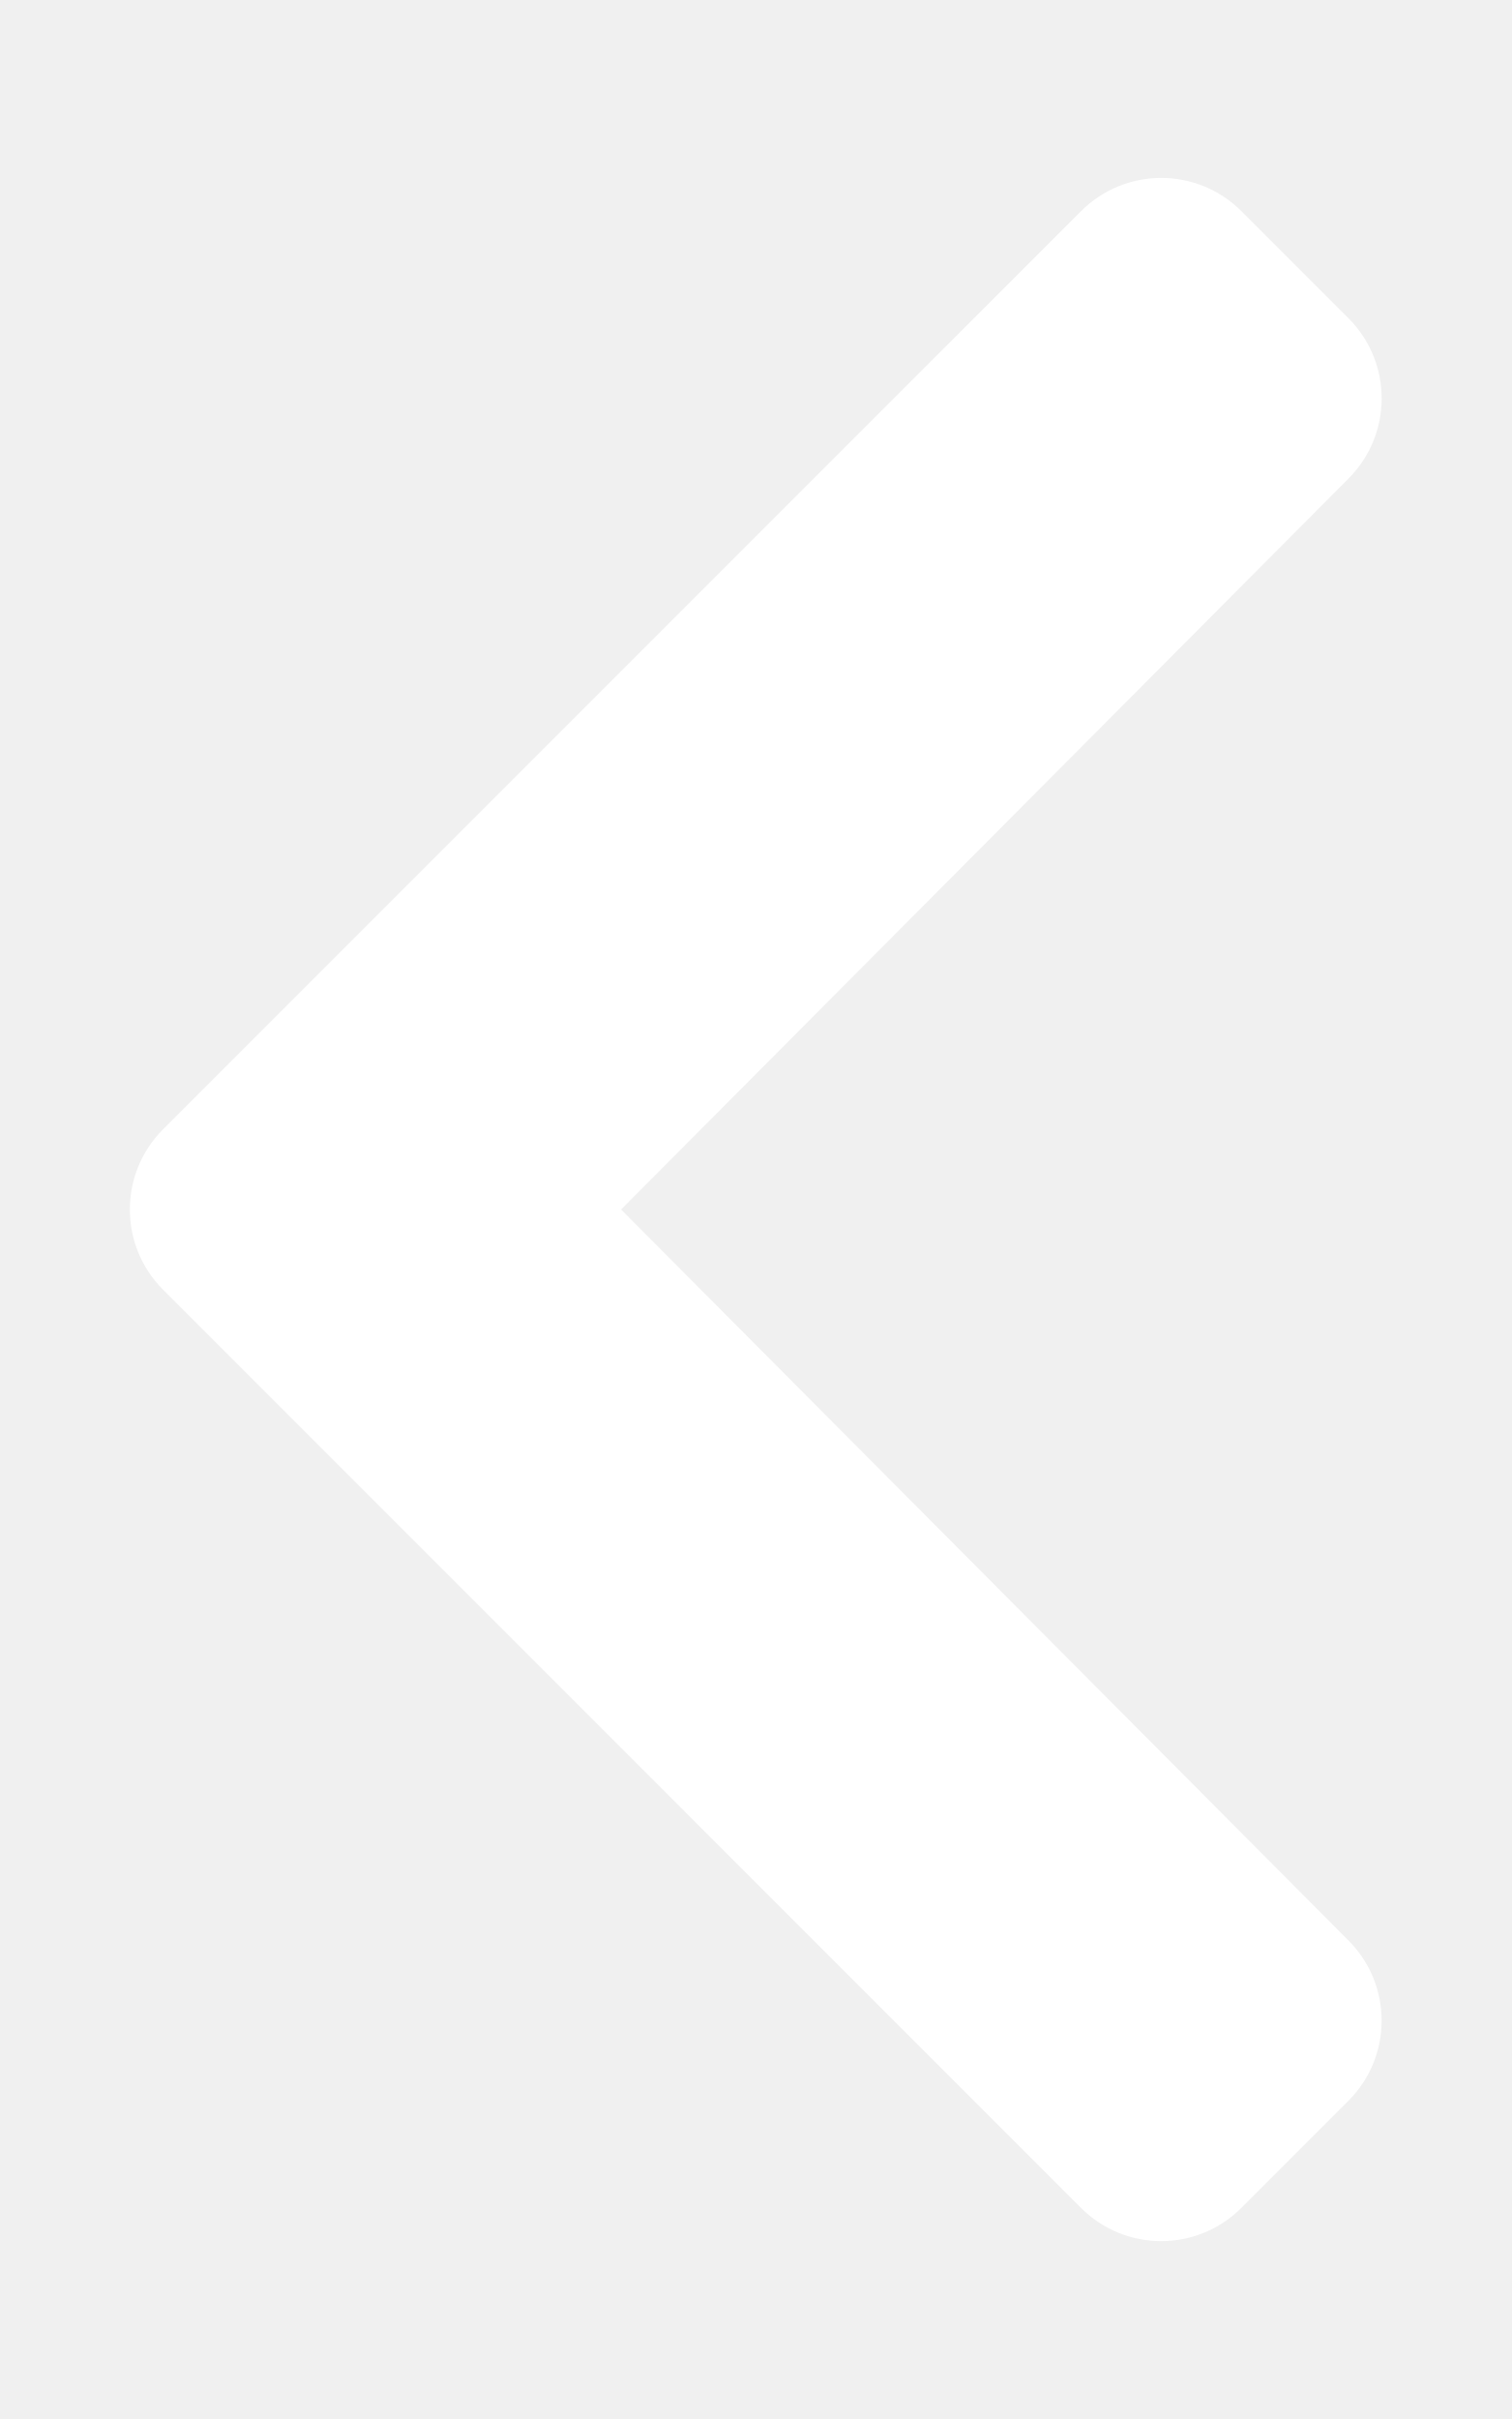
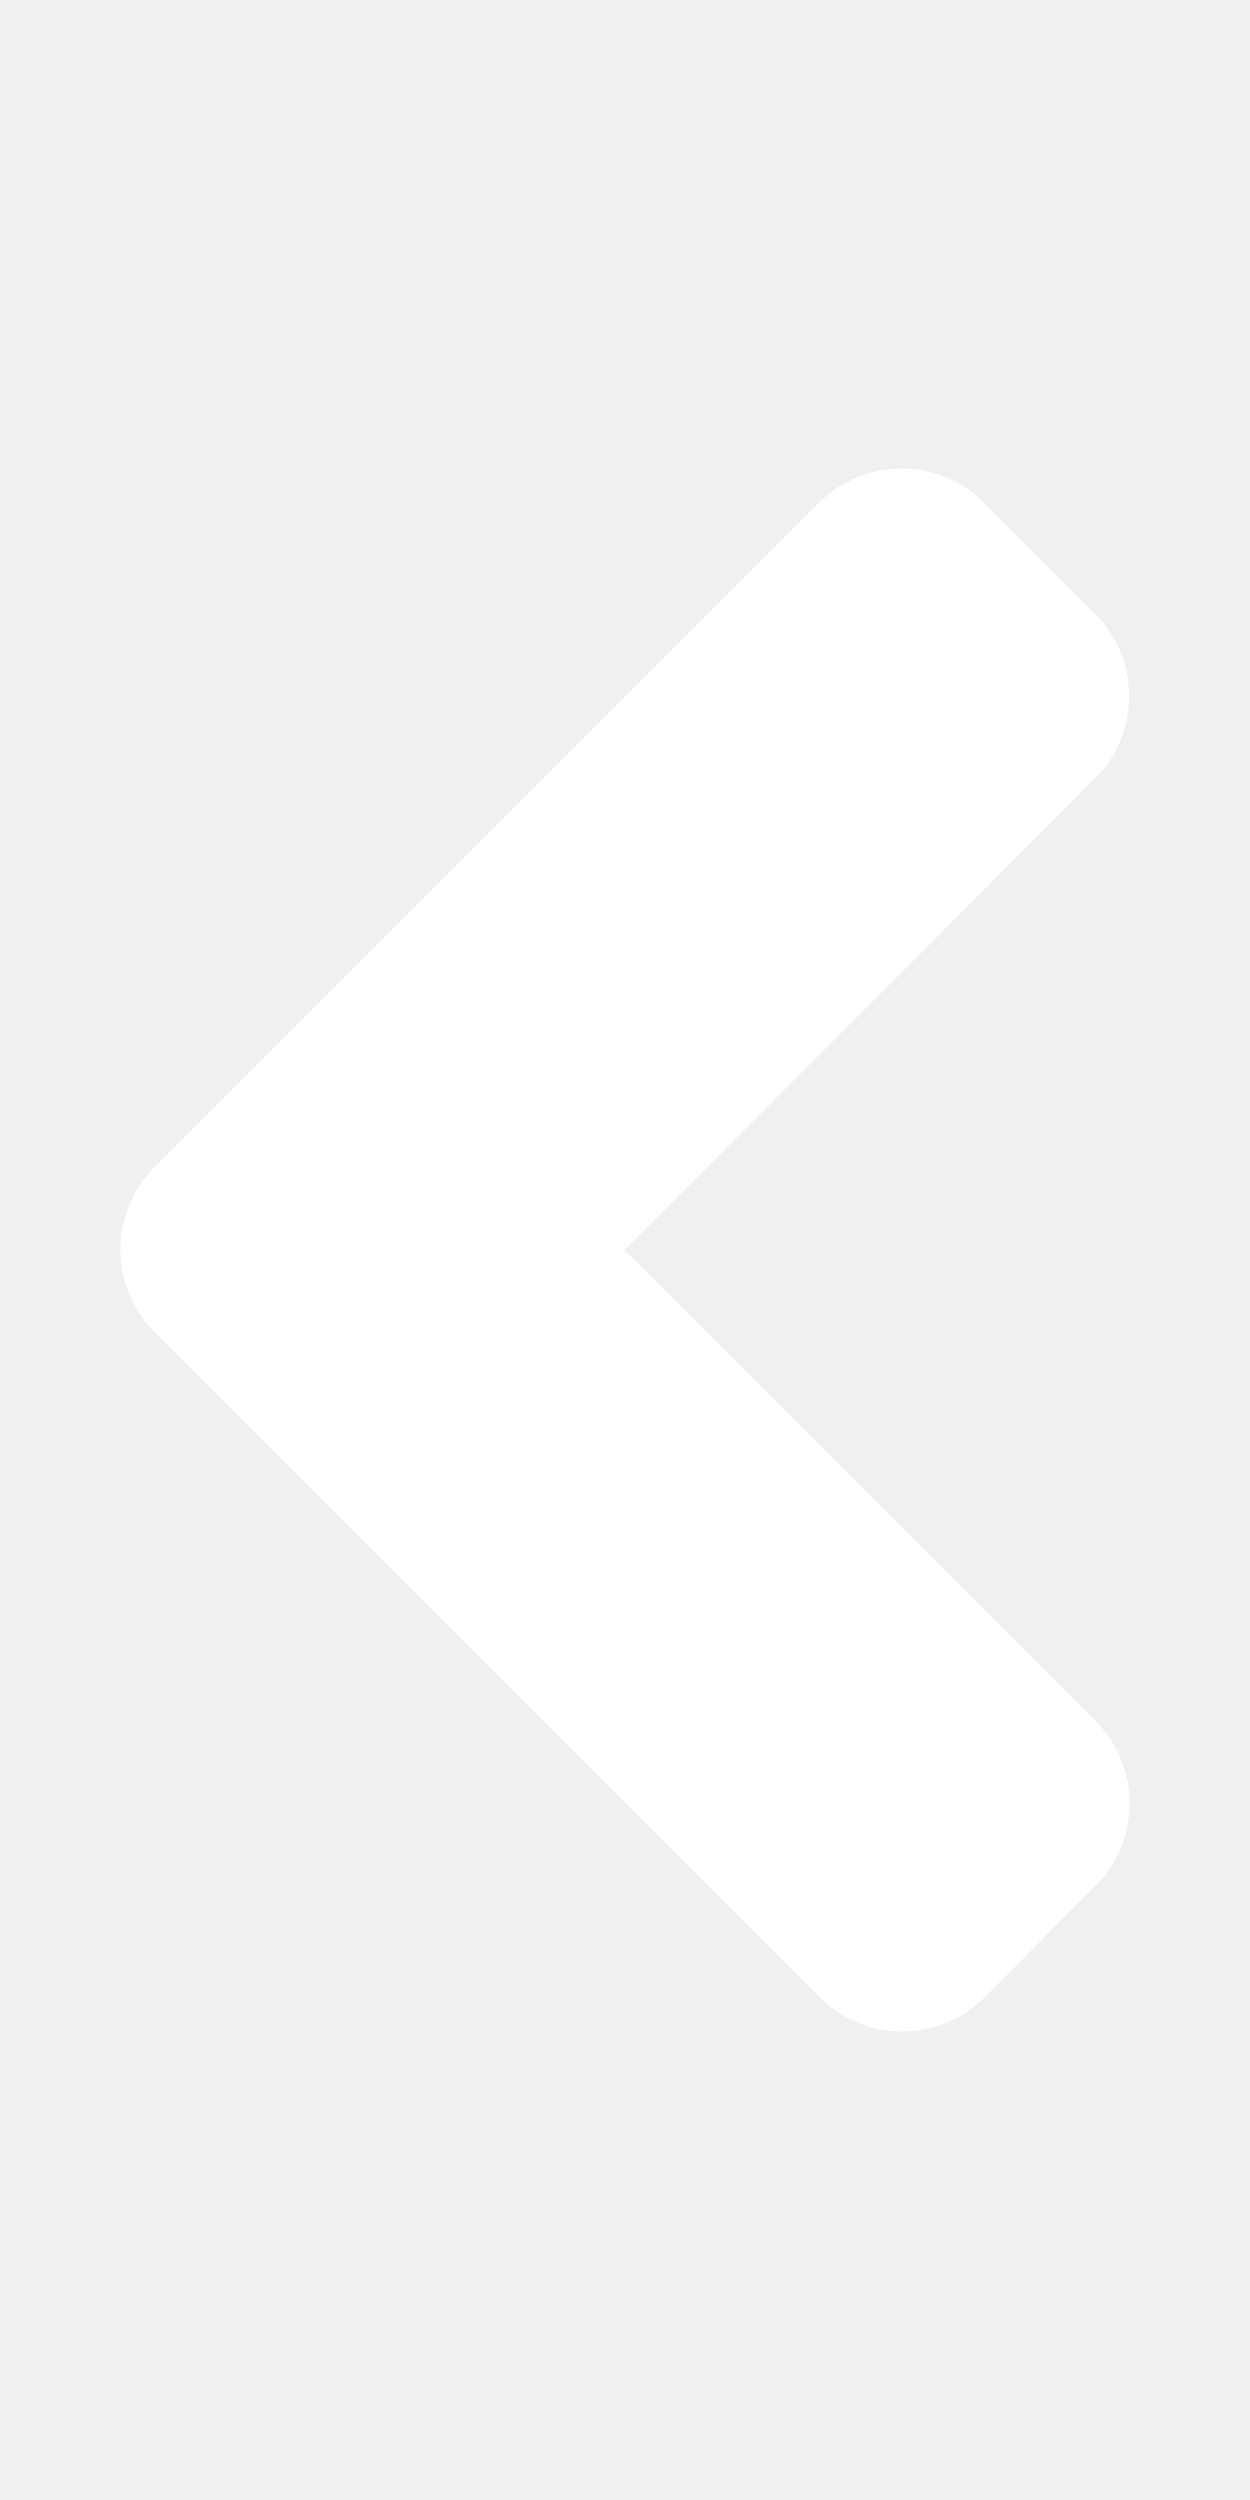
- <svg xmlns="http://www.w3.org/2000/svg" viewBox="0 0 320 512">
-   <path fill="white" d="M34.52 239.03L228.87 44.69c9.37-9.37 24.57-9.37 33.94 0l22.67 22.67c9.36 9.36 9.37 24.52.04 33.9L131.49 256l154.02 154.75c9.34 9.38 9.32 24.54-.04 33.9l-22.67 22.67c-9.37 9.37-24.57 9.37-33.94 0L34.52 272.97c-9.37-9.37-9.37-24.57 0-33.94z" />
+ <svg xmlns="http://www.w3.org/2000/svg" viewBox="0 0 256 512">
+   <path fill="white" d="M31.7 239l136-136c9.4-9.4 24.6-9.4 33.9 0l22.6 22.6c9.4 9.4 9.4 24.6 0 33.9L127.9 256l96.4 96.4c9.4 9.4 9.4 24.6 0 33.9L201.7 409c-9.4 9.4-24.6 9.4-33.9 0l-136-136c-9.5-9.4-9.5-24.6-.1-34z" />
</svg>
